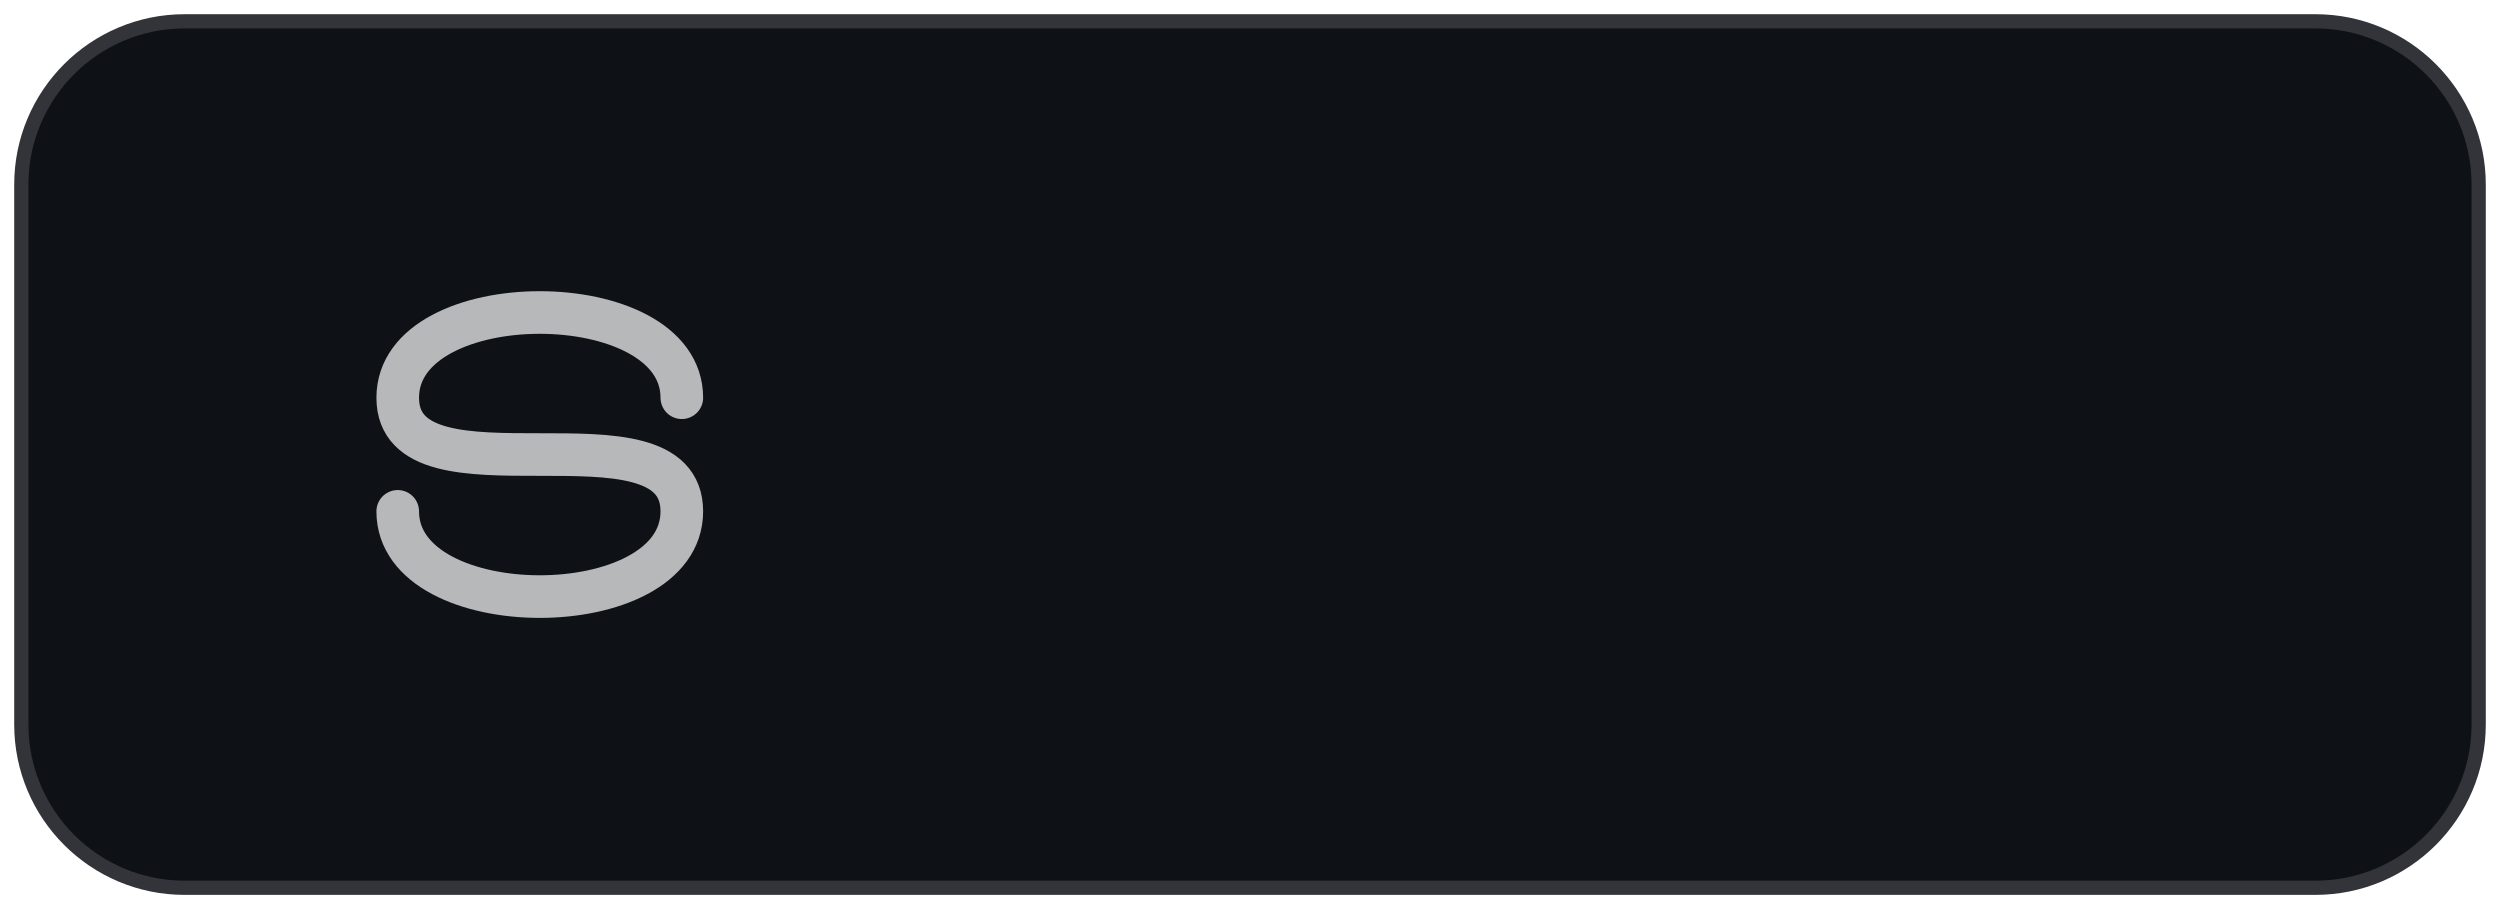
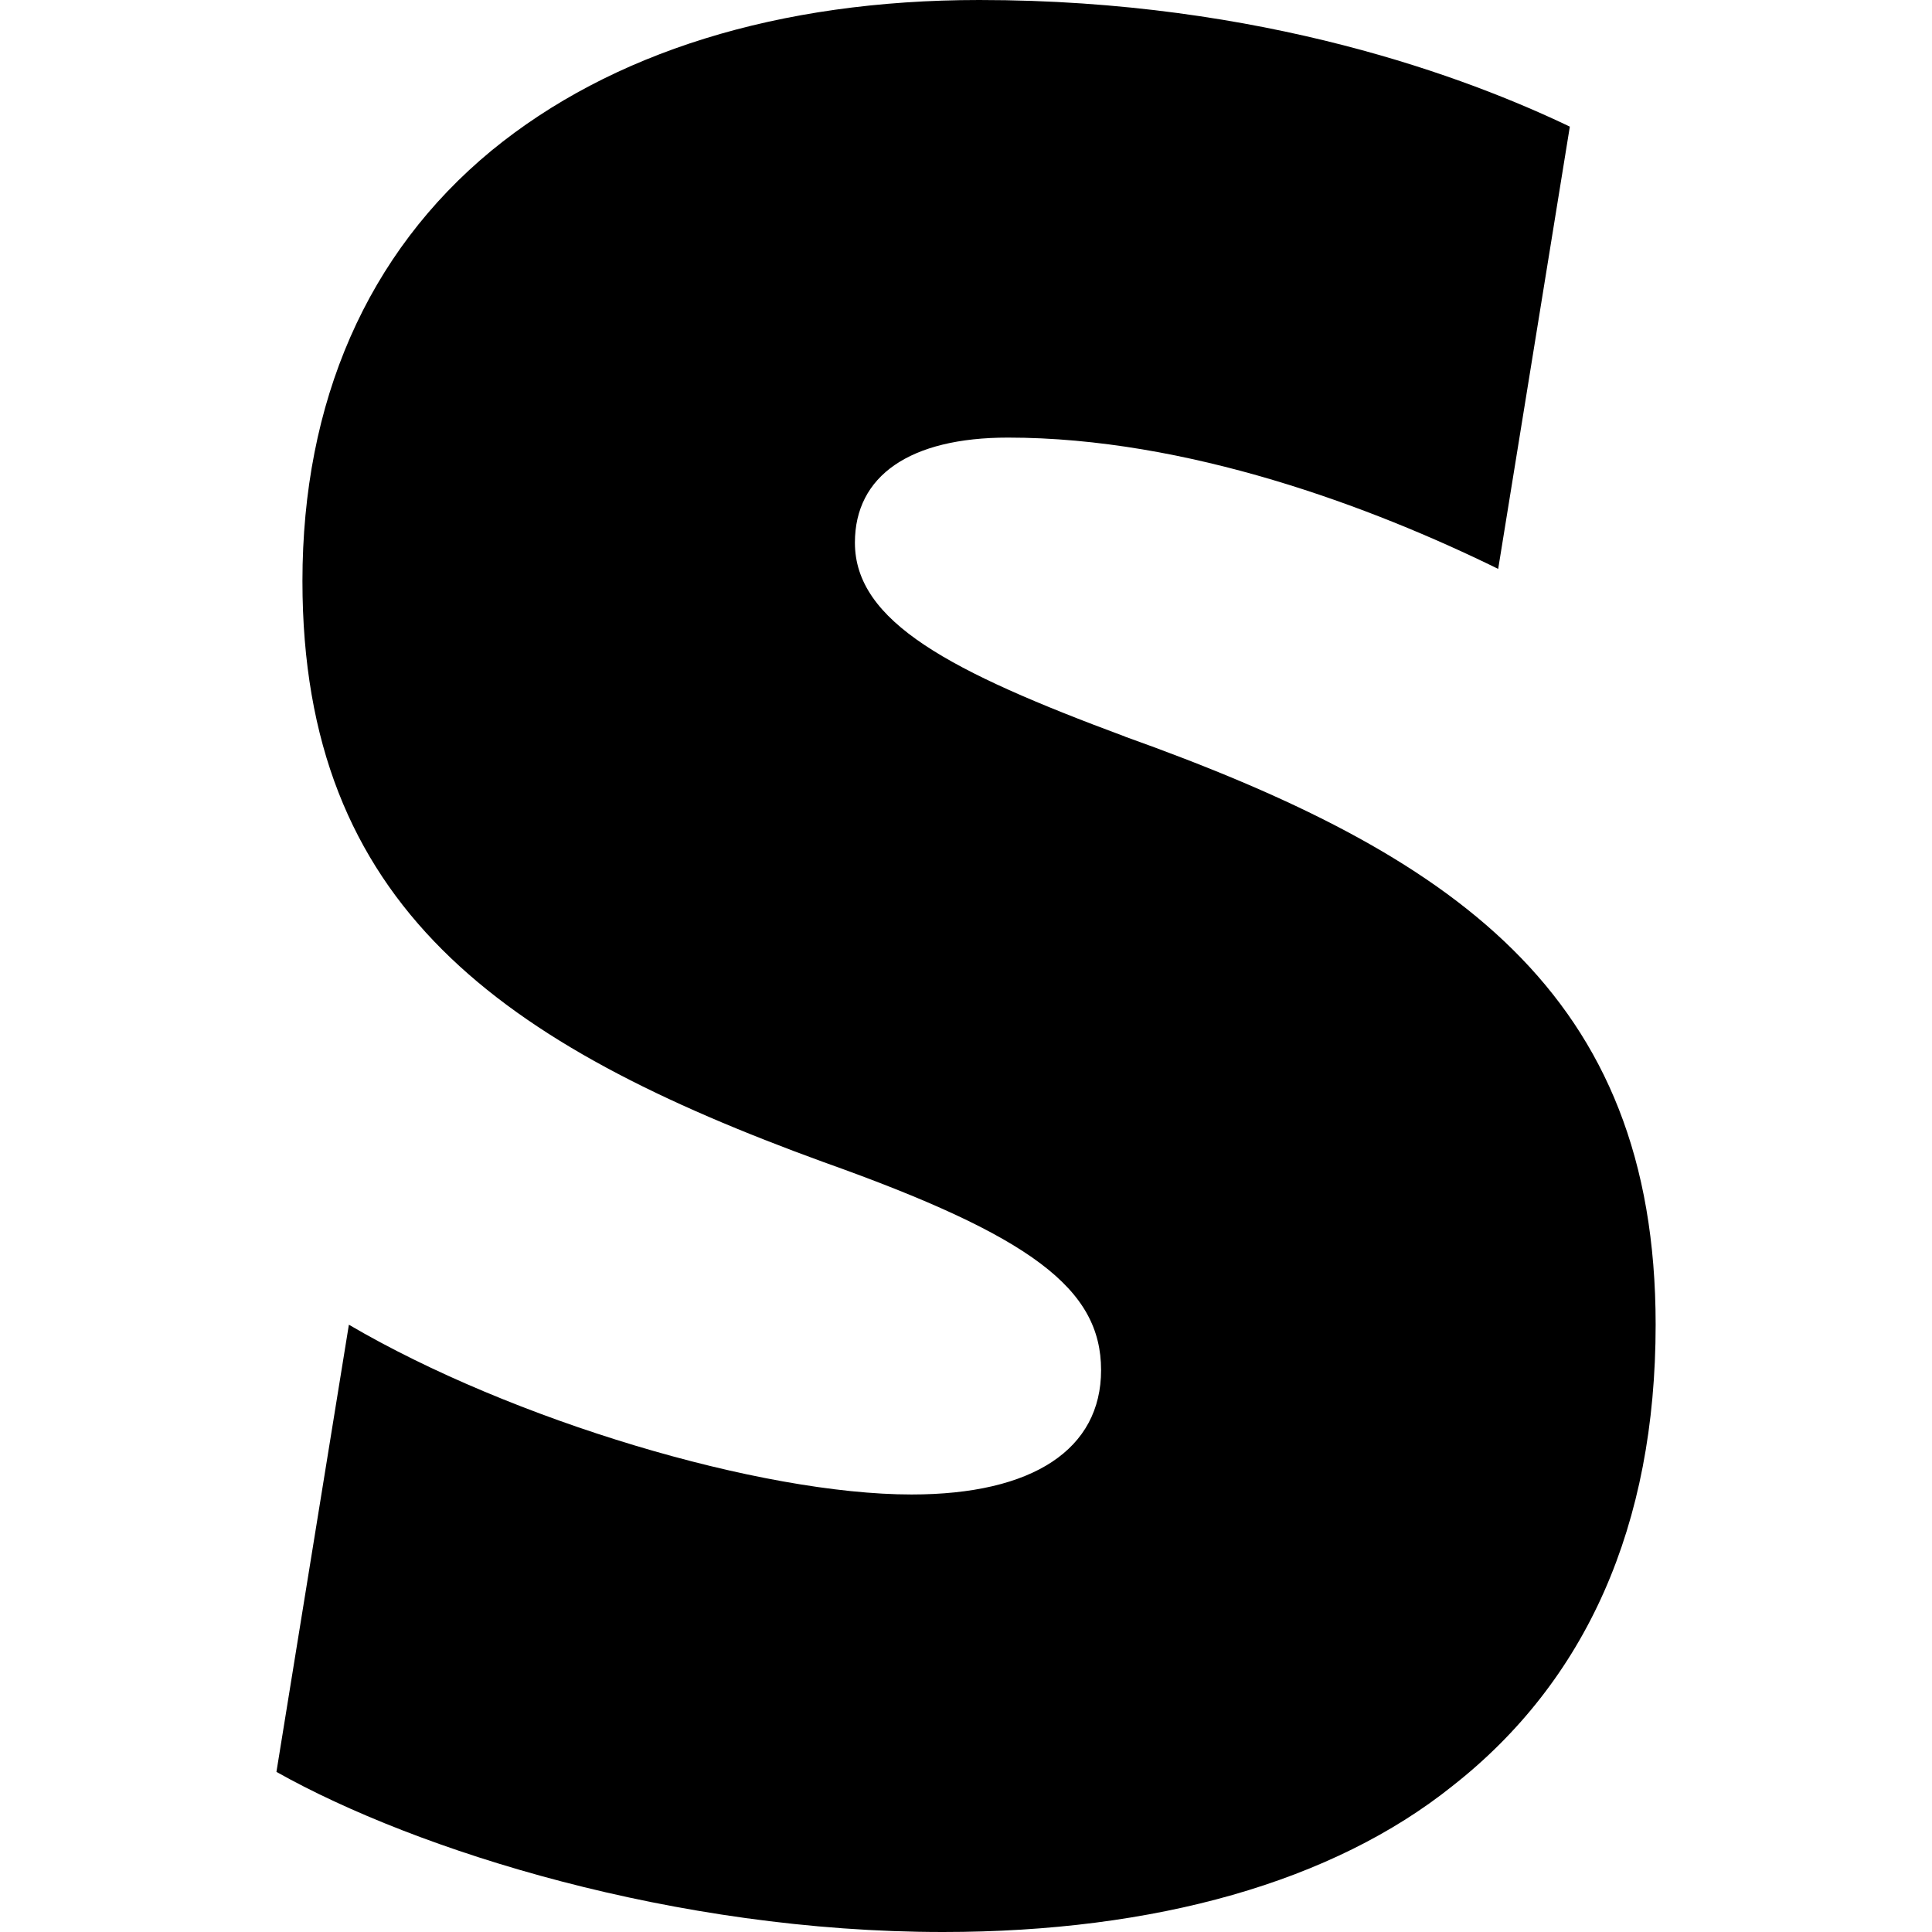
- <svg xmlns="http://www.w3.org/2000/svg" width="88" height="32" viewBox="0 0 88 32" fill="none">
-   <rect x="0.5" y="0.5" width="87" height="31" rx="6" fill="#0E1116" stroke="rgba(255,255,255,0.15)" />
-   <g transform="translate(12,8)" stroke="rgba(255,255,255,0.7)" fill="none" stroke-width="1.5" stroke-linecap="round" stroke-linejoin="round">
-     <path d="M2 10 c0 4 10 4 10 0 s-10 0 -10 -4 s10 -4 10 0" />
-   </g>
+ <svg xmlns="http://www.w3.org/2000/svg" role="img" viewBox="0 0 24 24">
+   <path d="M13.976 9.15c-2.172-.806-3.356-1.426-3.356-2.409 0-.831.683-1.305 1.901-1.305 2.227 0 4.515.858 6.09 1.631l.89-5.494C18.252.975 15.697 0 12.165 0 9.667 0 7.589.654 6.104 1.872 4.56 3.147 3.757 4.992 3.757 7.218c0 4.039 2.467 5.76 6.476 7.219 2.585.92 3.445 1.574 3.445 2.583 0 .98-.84 1.545-2.354 1.545-1.875 0-4.965-.921-6.99-2.109l-.9 5.555C5.175 22.99 8.385 24 11.714 24c2.641 0 4.843-.624 6.328-1.813 1.664-1.305 2.525-3.236 2.525-5.732 0-4.128-2.524-5.851-6.594-7.305h.003z" />
</svg>
